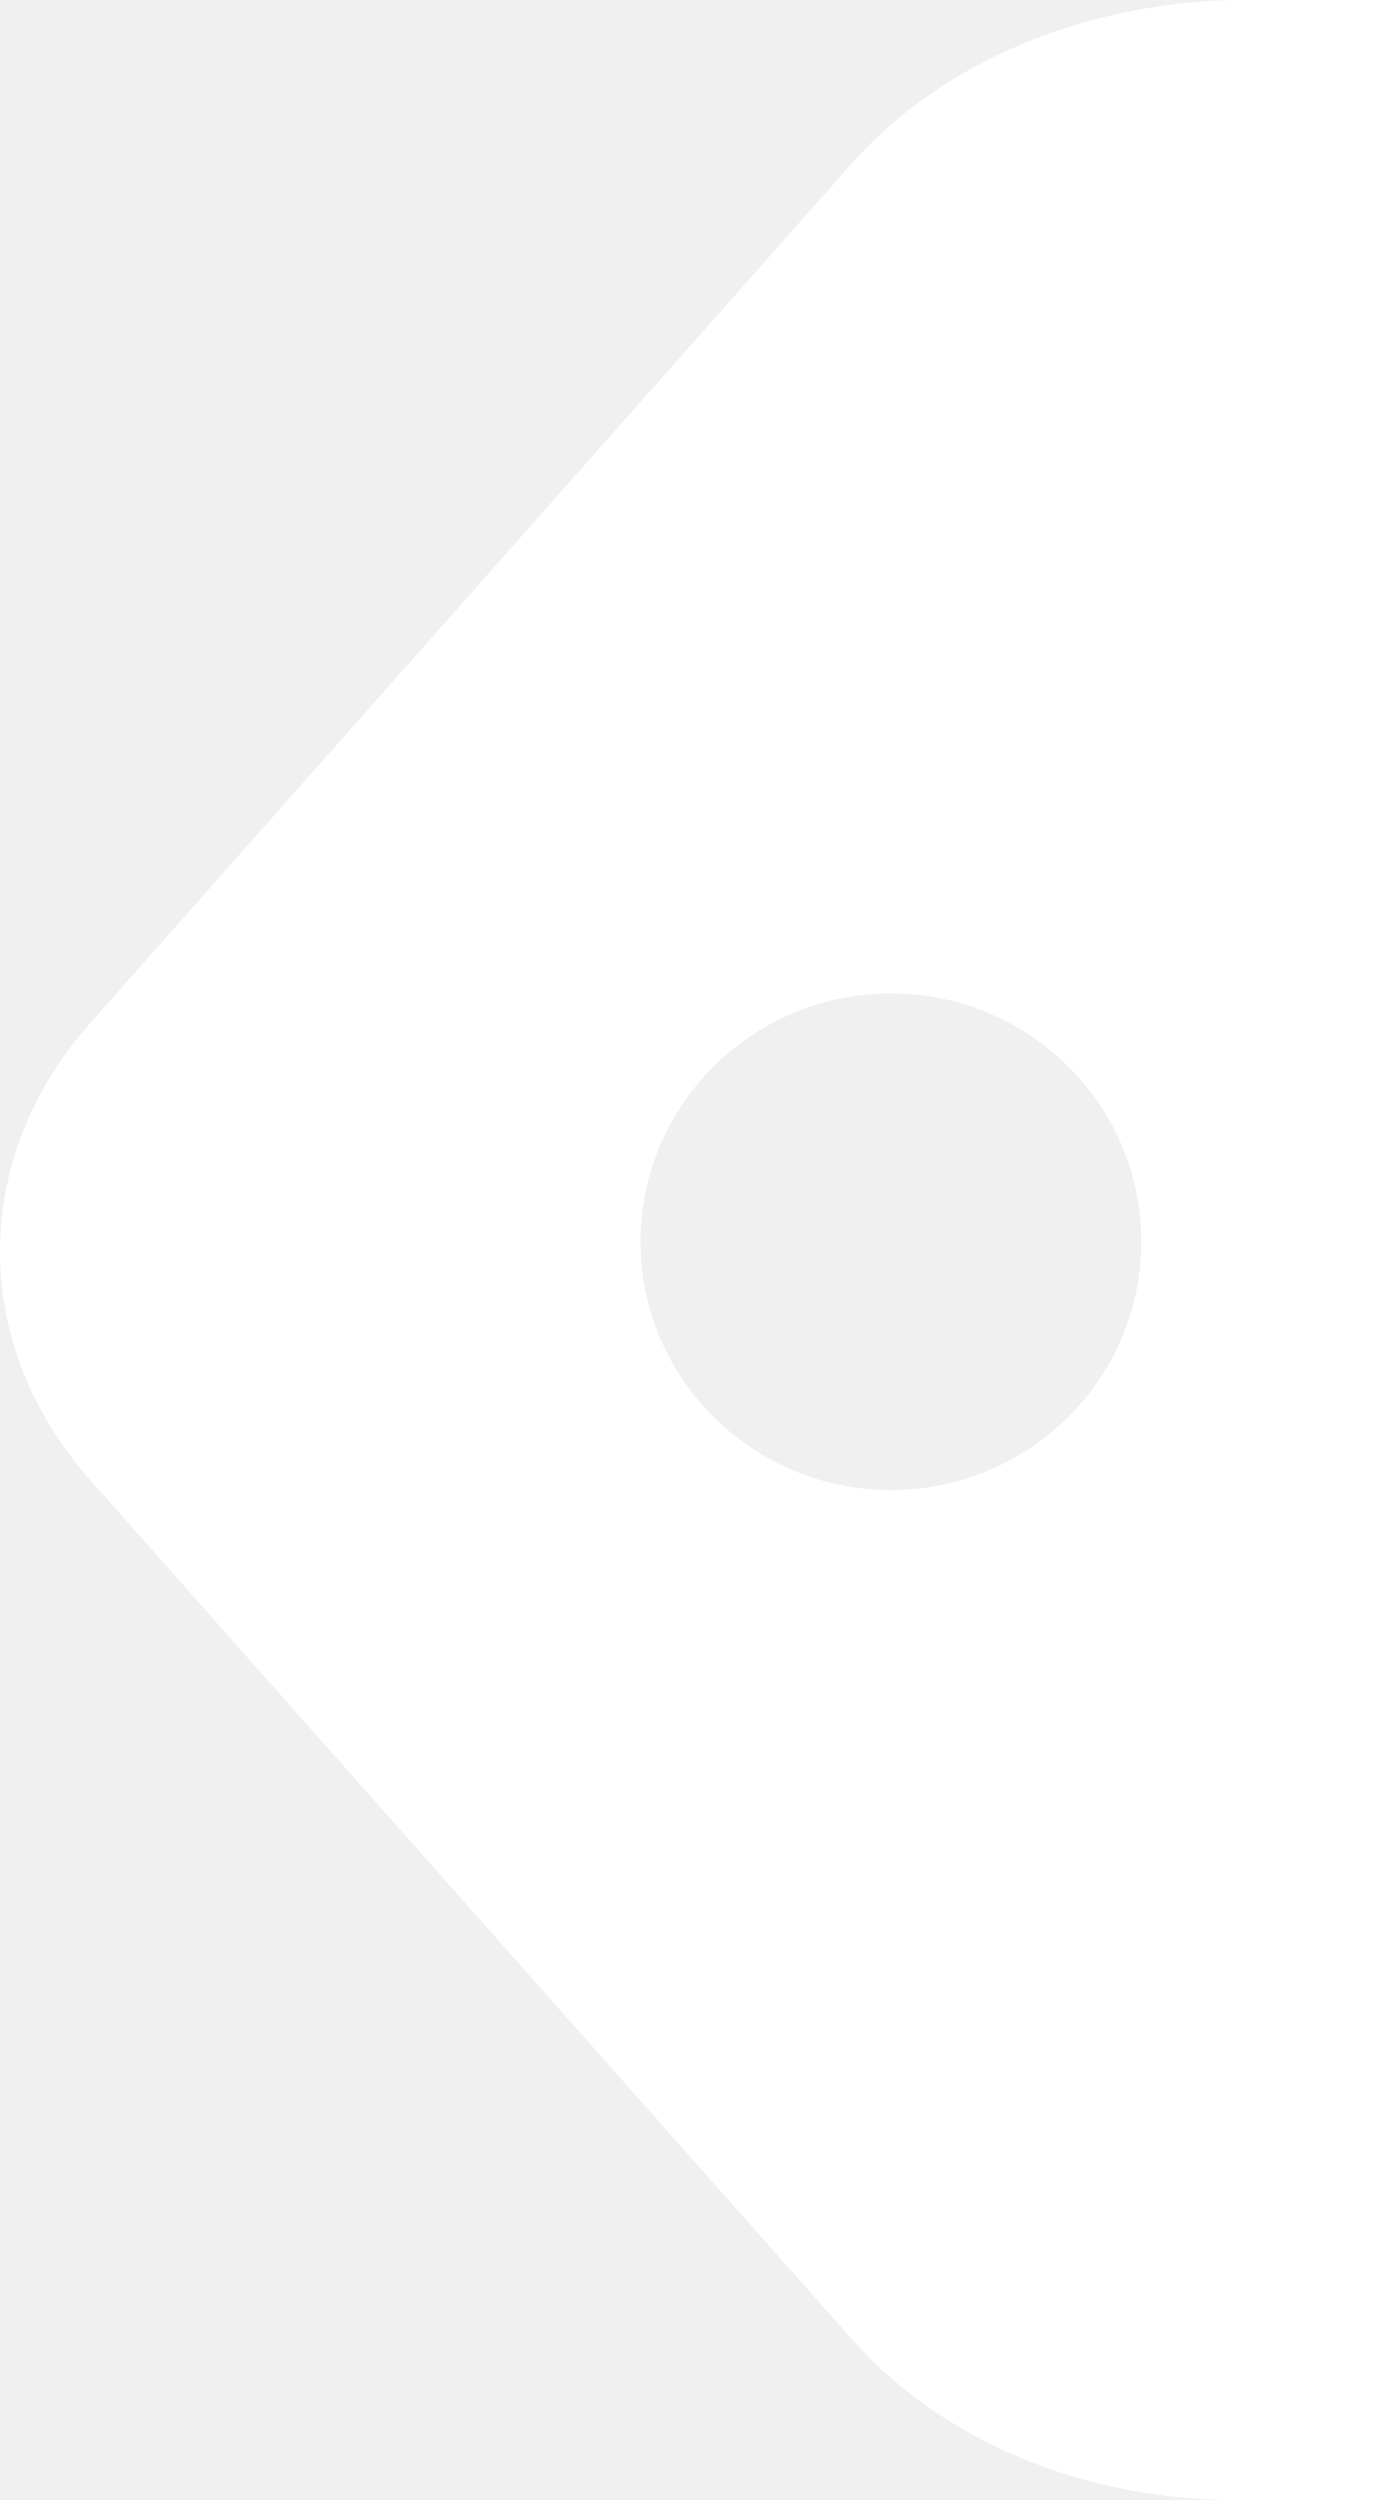
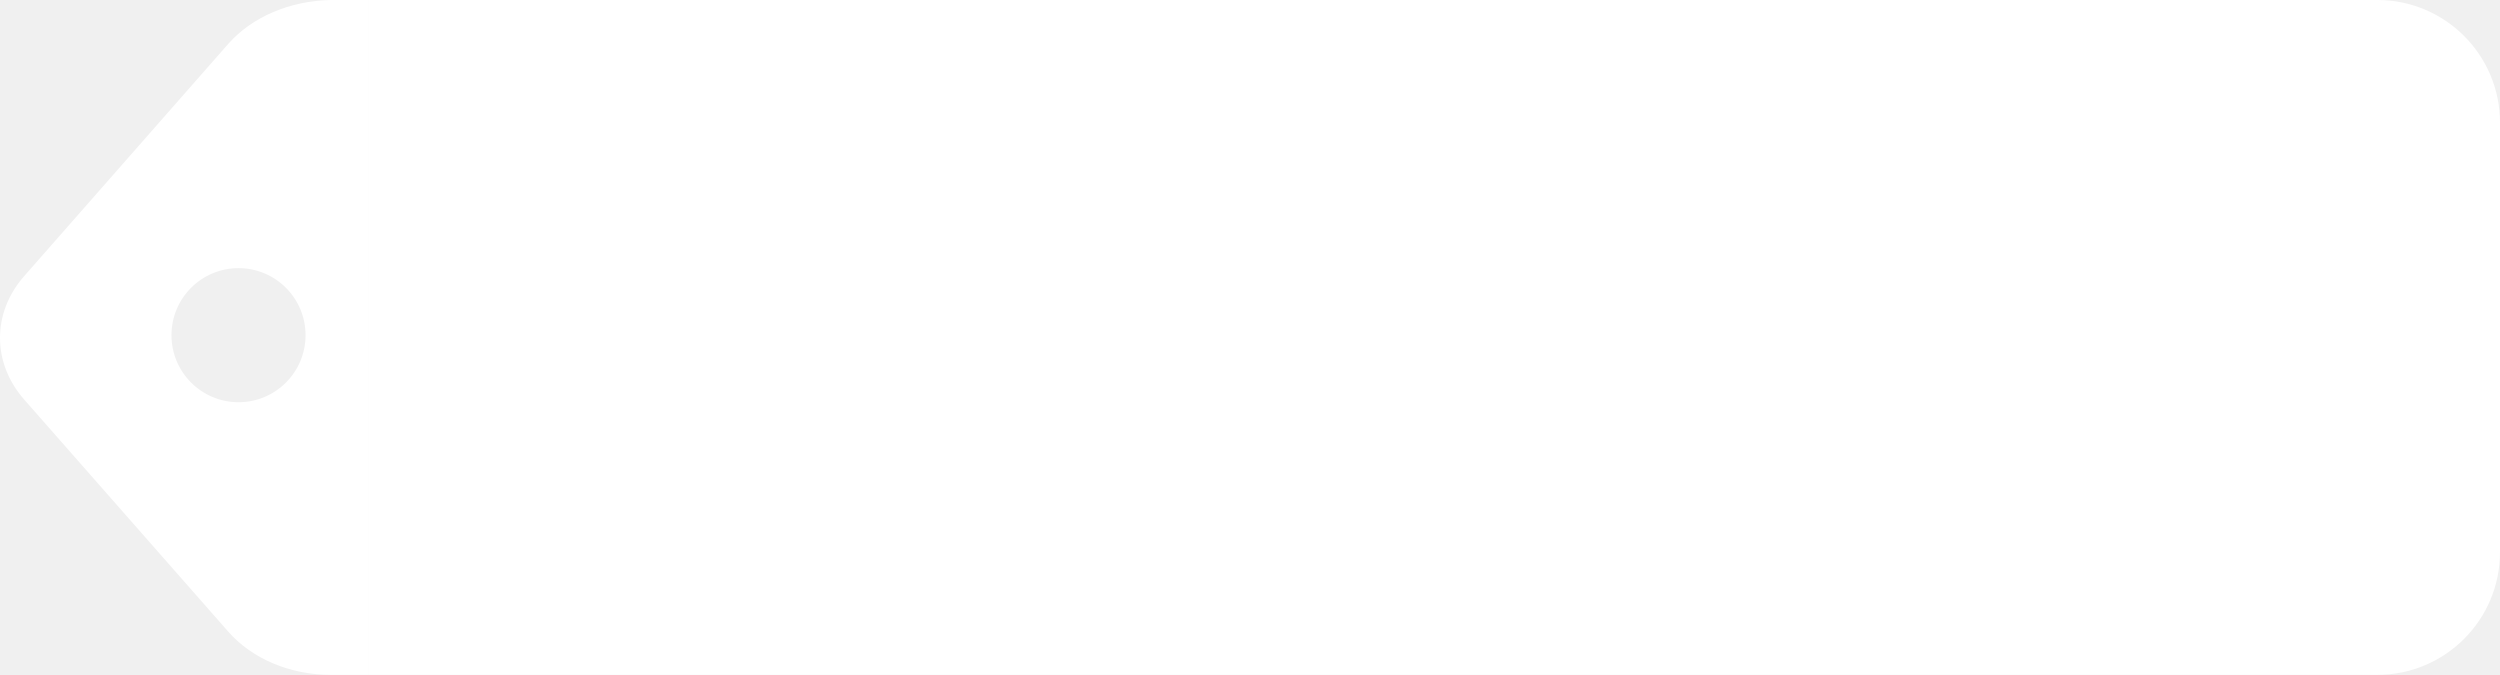
- <svg xmlns="http://www.w3.org/2000/svg" width="33" height="60" viewBox="0 0 33 60" fill="none">
-   <path fill-rule="evenodd" clip-rule="evenodd" d="M29.637 0C25.971 0.074 22.595 1.512 20.471 3.892L2.166 24.553C-0.722 27.812 -0.722 32.262 2.166 35.522L20.484 56.183C22.608 58.562 25.984 60 29.65 60H33V0H29.637ZM21.382 35.762C24.701 35.762 27.392 33.093 27.392 29.801C27.392 26.51 24.701 23.841 21.382 23.841C18.063 23.841 15.372 26.51 15.372 29.801C15.372 33.093 18.063 35.762 21.382 35.762Z" fill="white" />
+ <svg xmlns="http://www.w3.org/2000/svg" width="163" height="44" viewBox="0 0 163 44" fill="none">
+   <path fill-rule="evenodd" clip-rule="evenodd" d="M21.554 0C18.888 0.055 16.432 1.109 14.888 2.854L1.575 18.005C-0.525 20.396 -0.525 23.659 1.575 26.049L14.898 41.201C16.442 42.946 18.897 44 21.564 44H24V0H21.554ZM15.551 26.225C17.965 26.225 19.922 24.268 19.922 21.854C19.922 19.44 17.965 17.483 15.551 17.483C13.137 17.483 11.18 19.44 11.18 21.854C11.18 24.268 13.137 26.225 15.551 26.225Z" fill="white" />
+   <path d="M24 0H155C159.418 0 163 3.582 163 8V36C163 40.418 159.418 44 155 44H24V0Z" fill="white" />
</svg>
